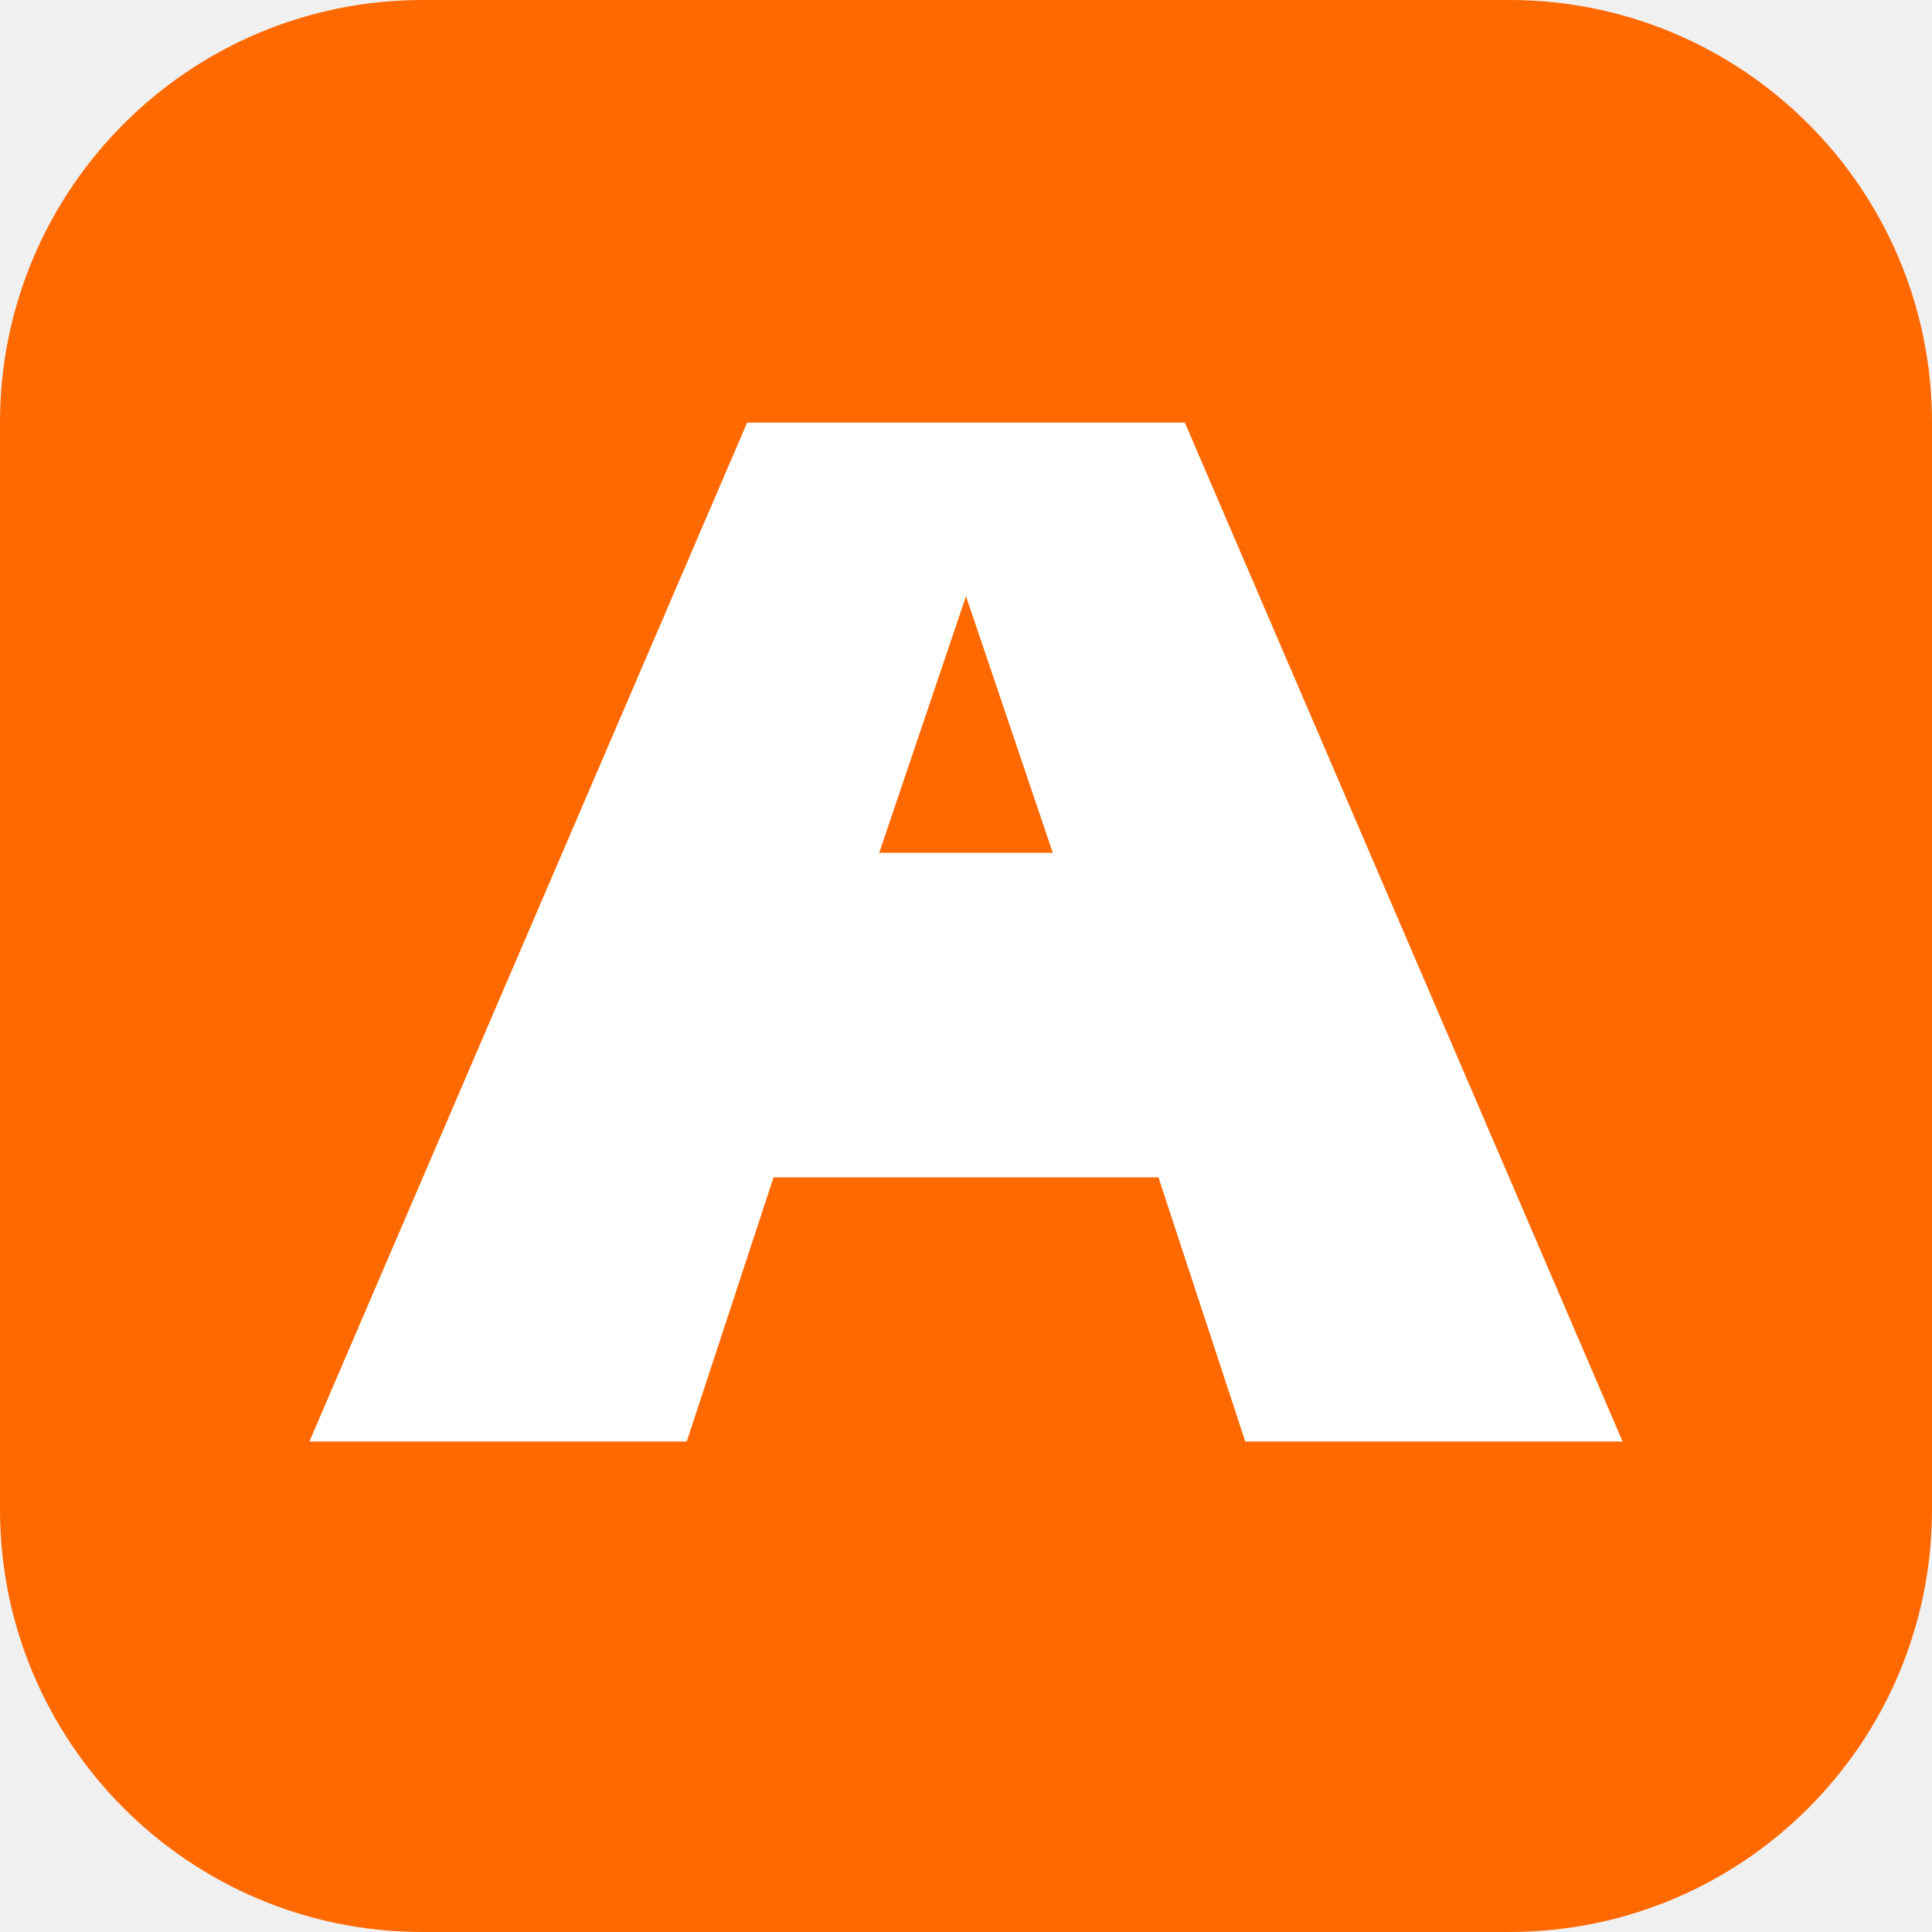
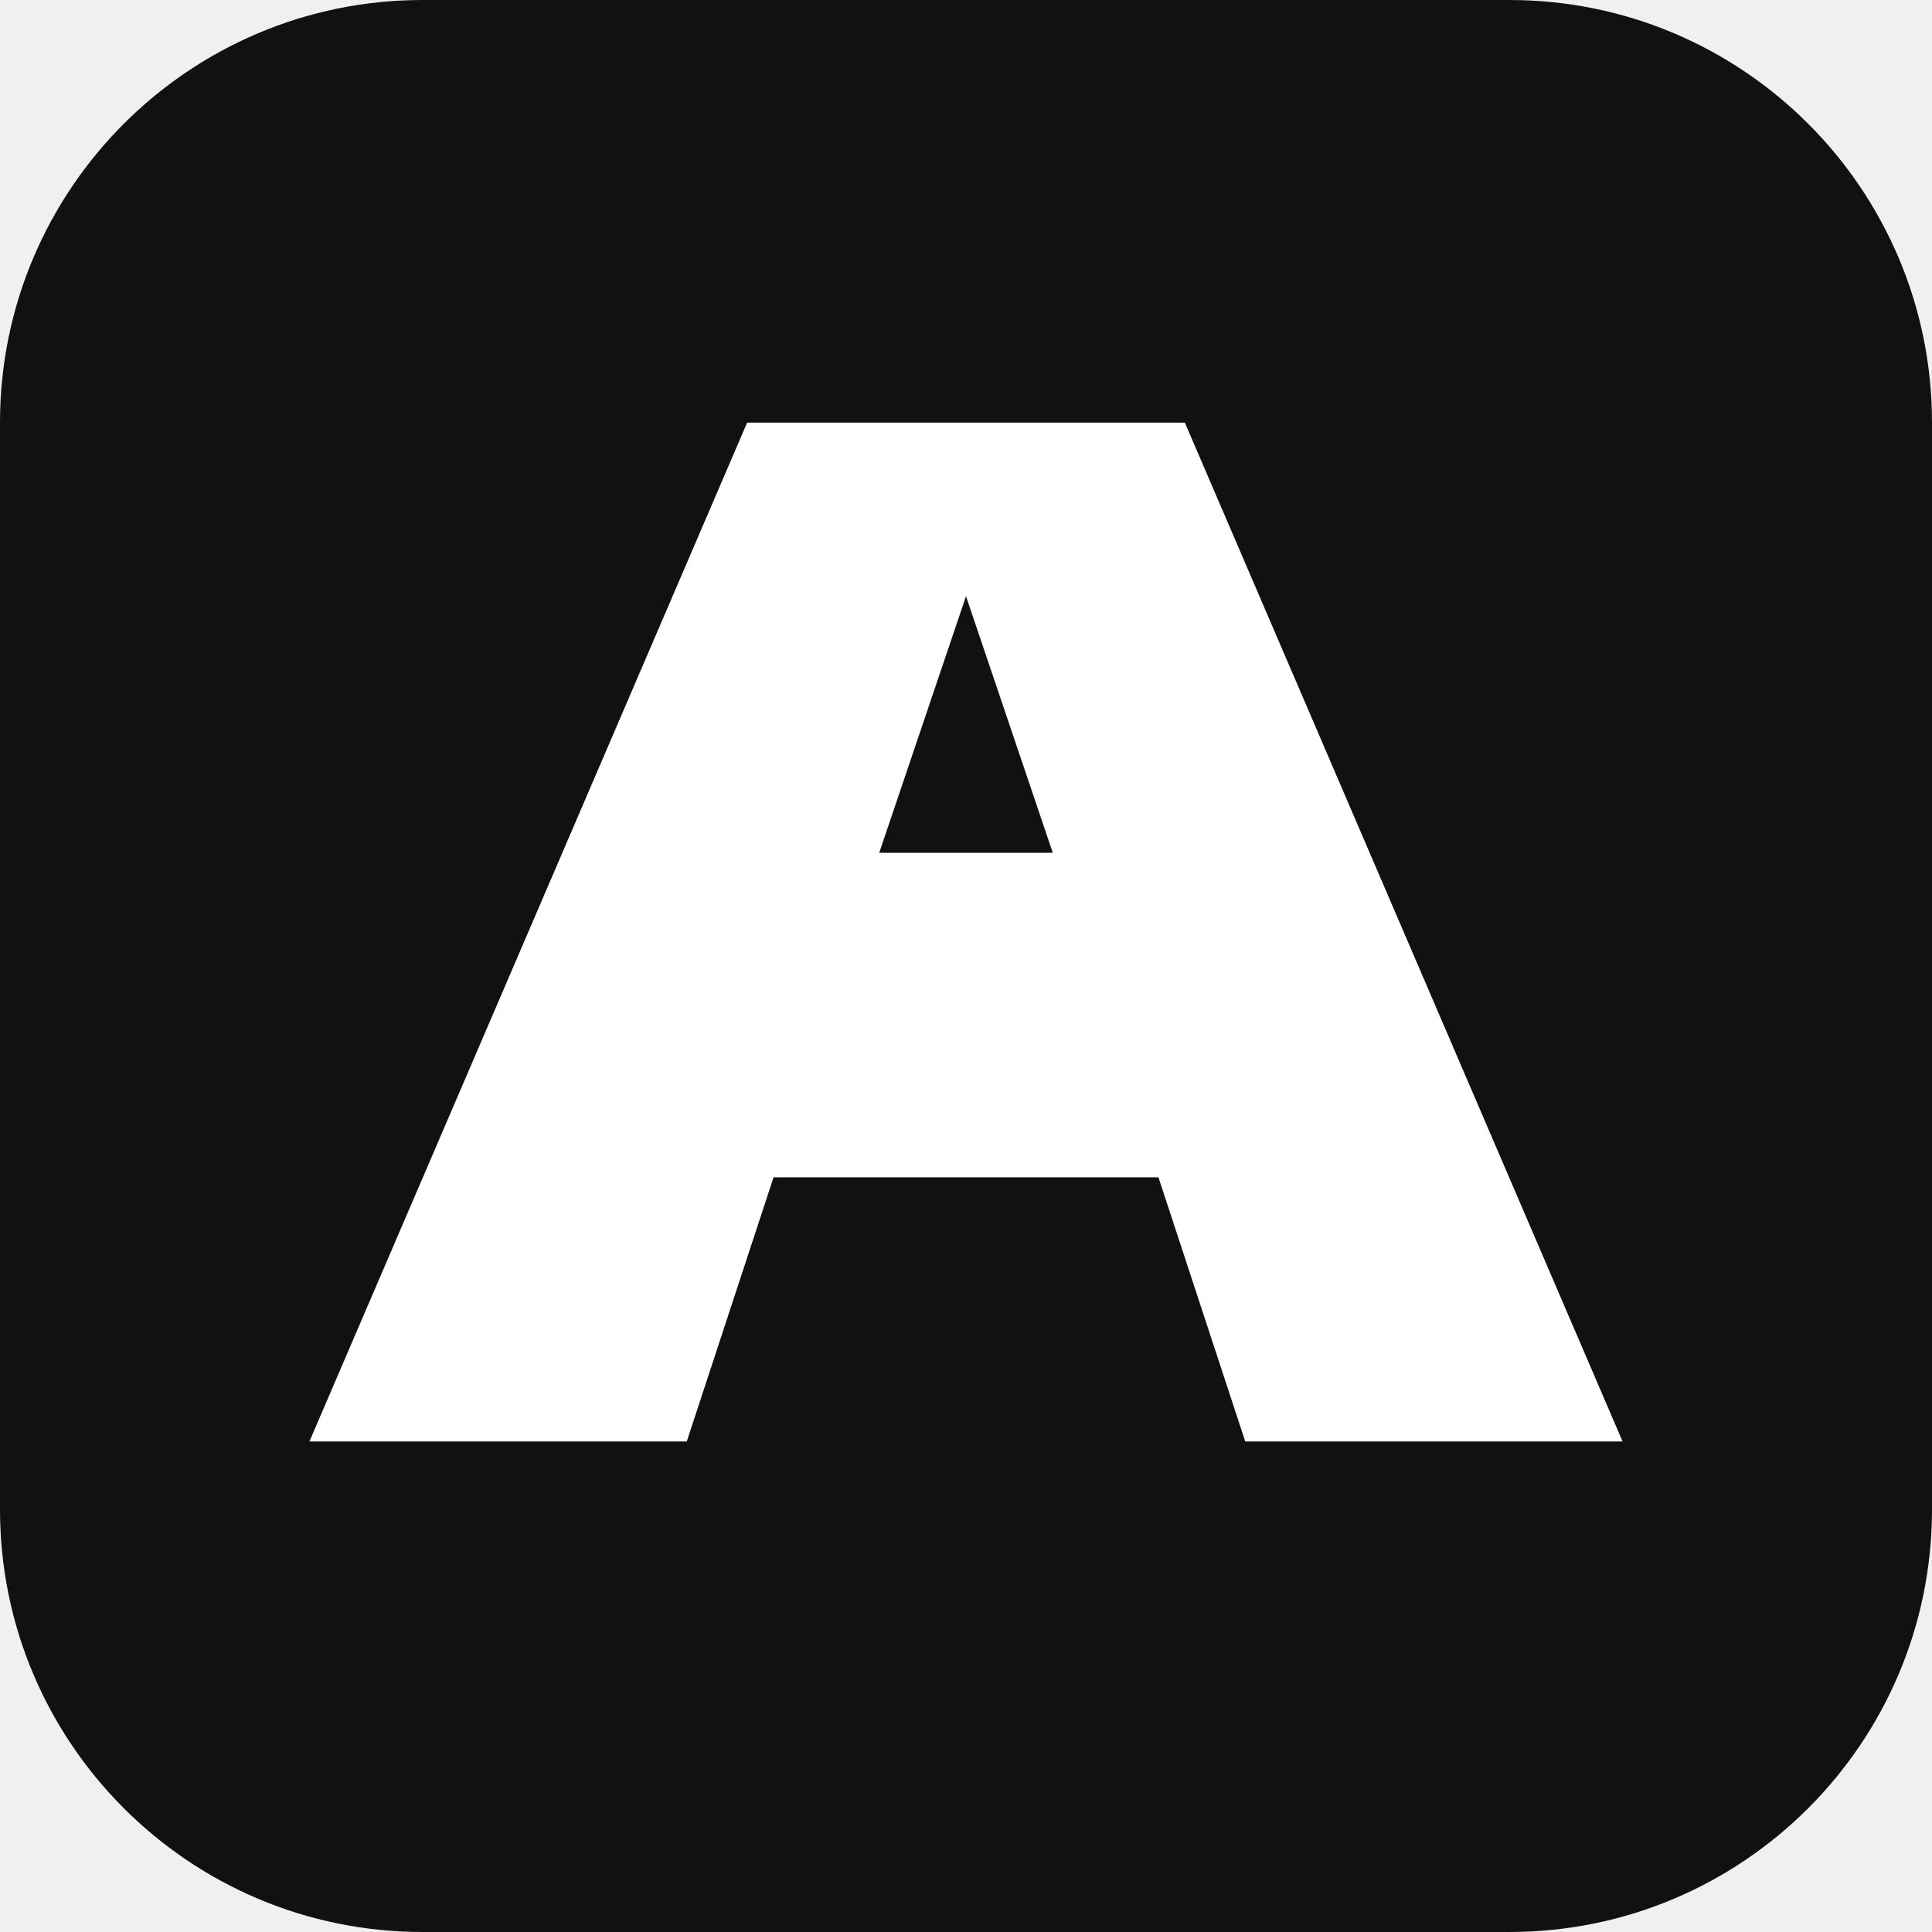
<svg xmlns="http://www.w3.org/2000/svg" viewBox="0 0 512 512">
-   <rect width="512" height="512" rx="112" fill="#ff6900" />
+   <rect width="512" height="512" rx="112" fill="#111111" />
  <path d="M82 382 198 112h116l116 270H330l-23-70H205l-23 70H82Zm151-156h46l-23-68-23 68Z" fill="#fff" />
</svg>
